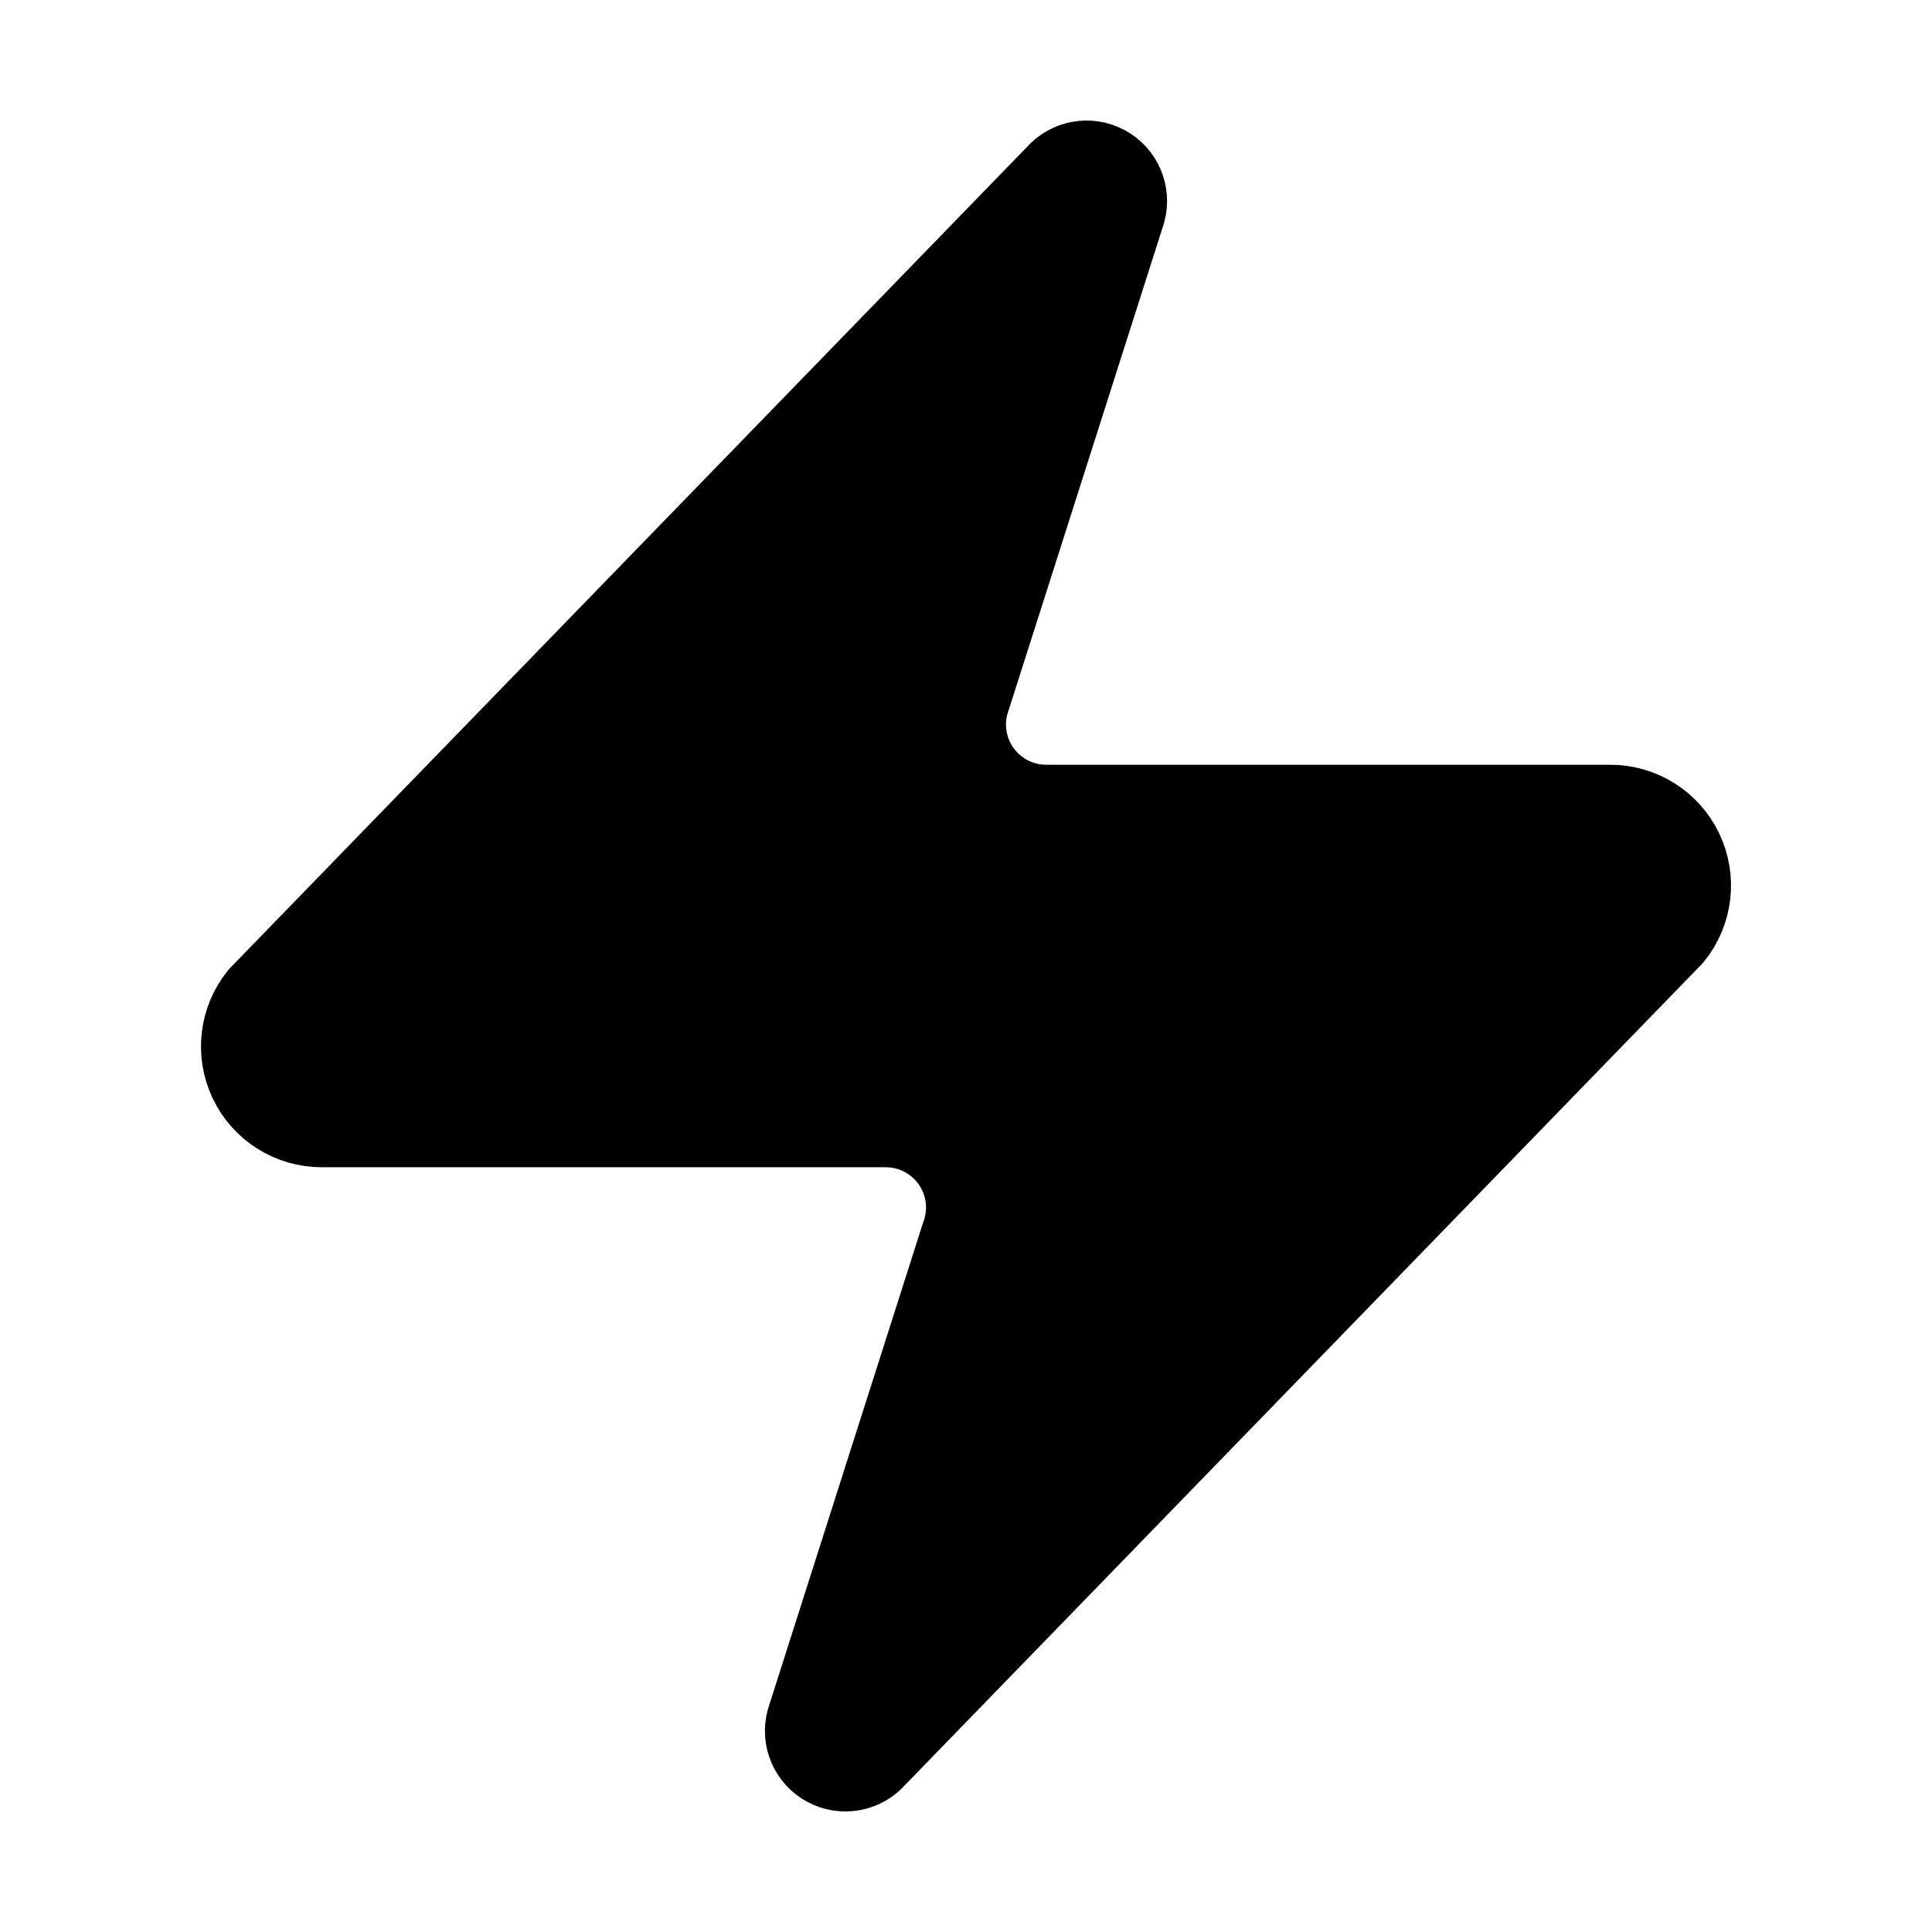
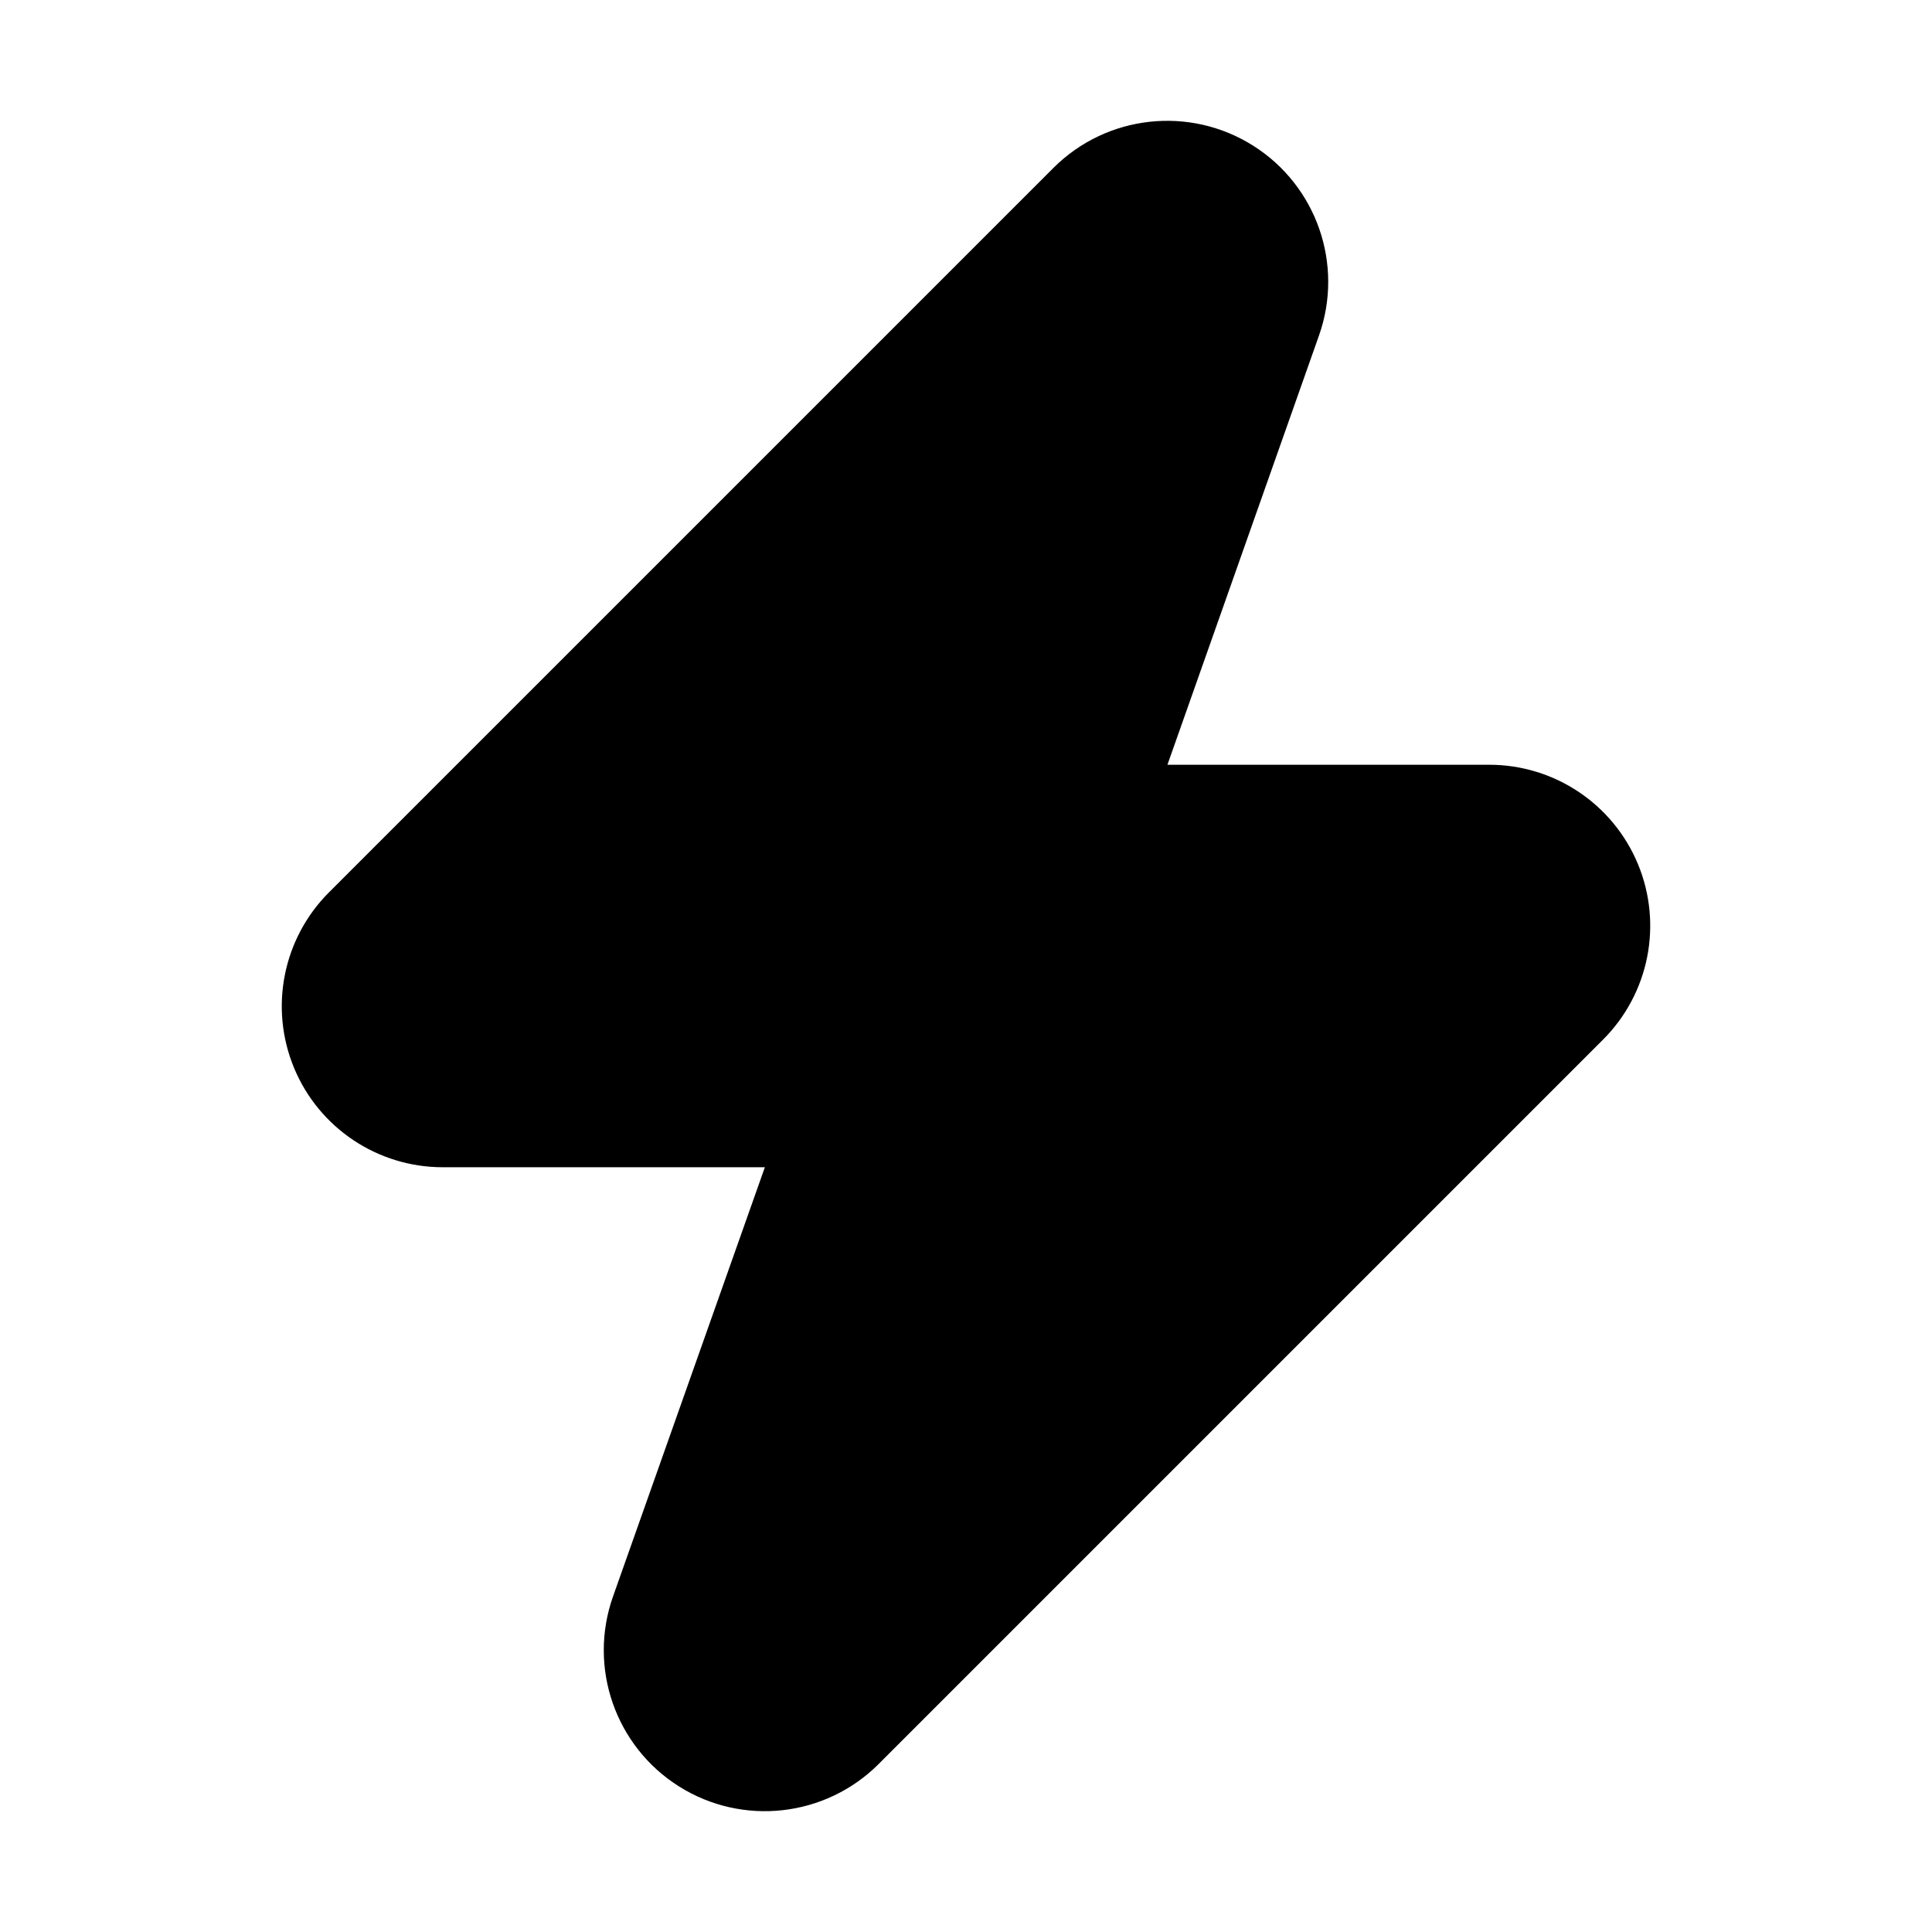
<svg xmlns="http://www.w3.org/2000/svg" width="24" height="24" viewBox="0 0 24 24" fill="currentColor" stroke="currentColor" stroke-width="calc((100vw - 100vh) / 10)" stroke-linecap="round" stroke-linejoin="round">
-   <path vector-effect="non-scaling-stroke" d="M4 14a1 1 0 0 1-.78-1.63l9.9-10.2a.5.5 0 0 1 .86.46l-1.92 6.02A1 1 0 0 0 13 10h7a1 1 0 0 1 .78 1.63l-9.9 10.2a.5.5 0 0 1-.86-.46l1.92-6.02A1 1 0 0 0 11 14z" />
+   <path vector-effect="non-scaling-stroke" d="M15.914 4a1.5 1.5 0 00-2.474-1.561l-9 9A1.5 1.5 0 005.5 14h4.002a.5.5 0 01.471.666L8.086 20a1.5 1.5 0 002.475 1.56l9-9A1.5 1.5 0 0018.5 10h-3.997a.5.5 0 01-.472-.667z" />
</svg>
